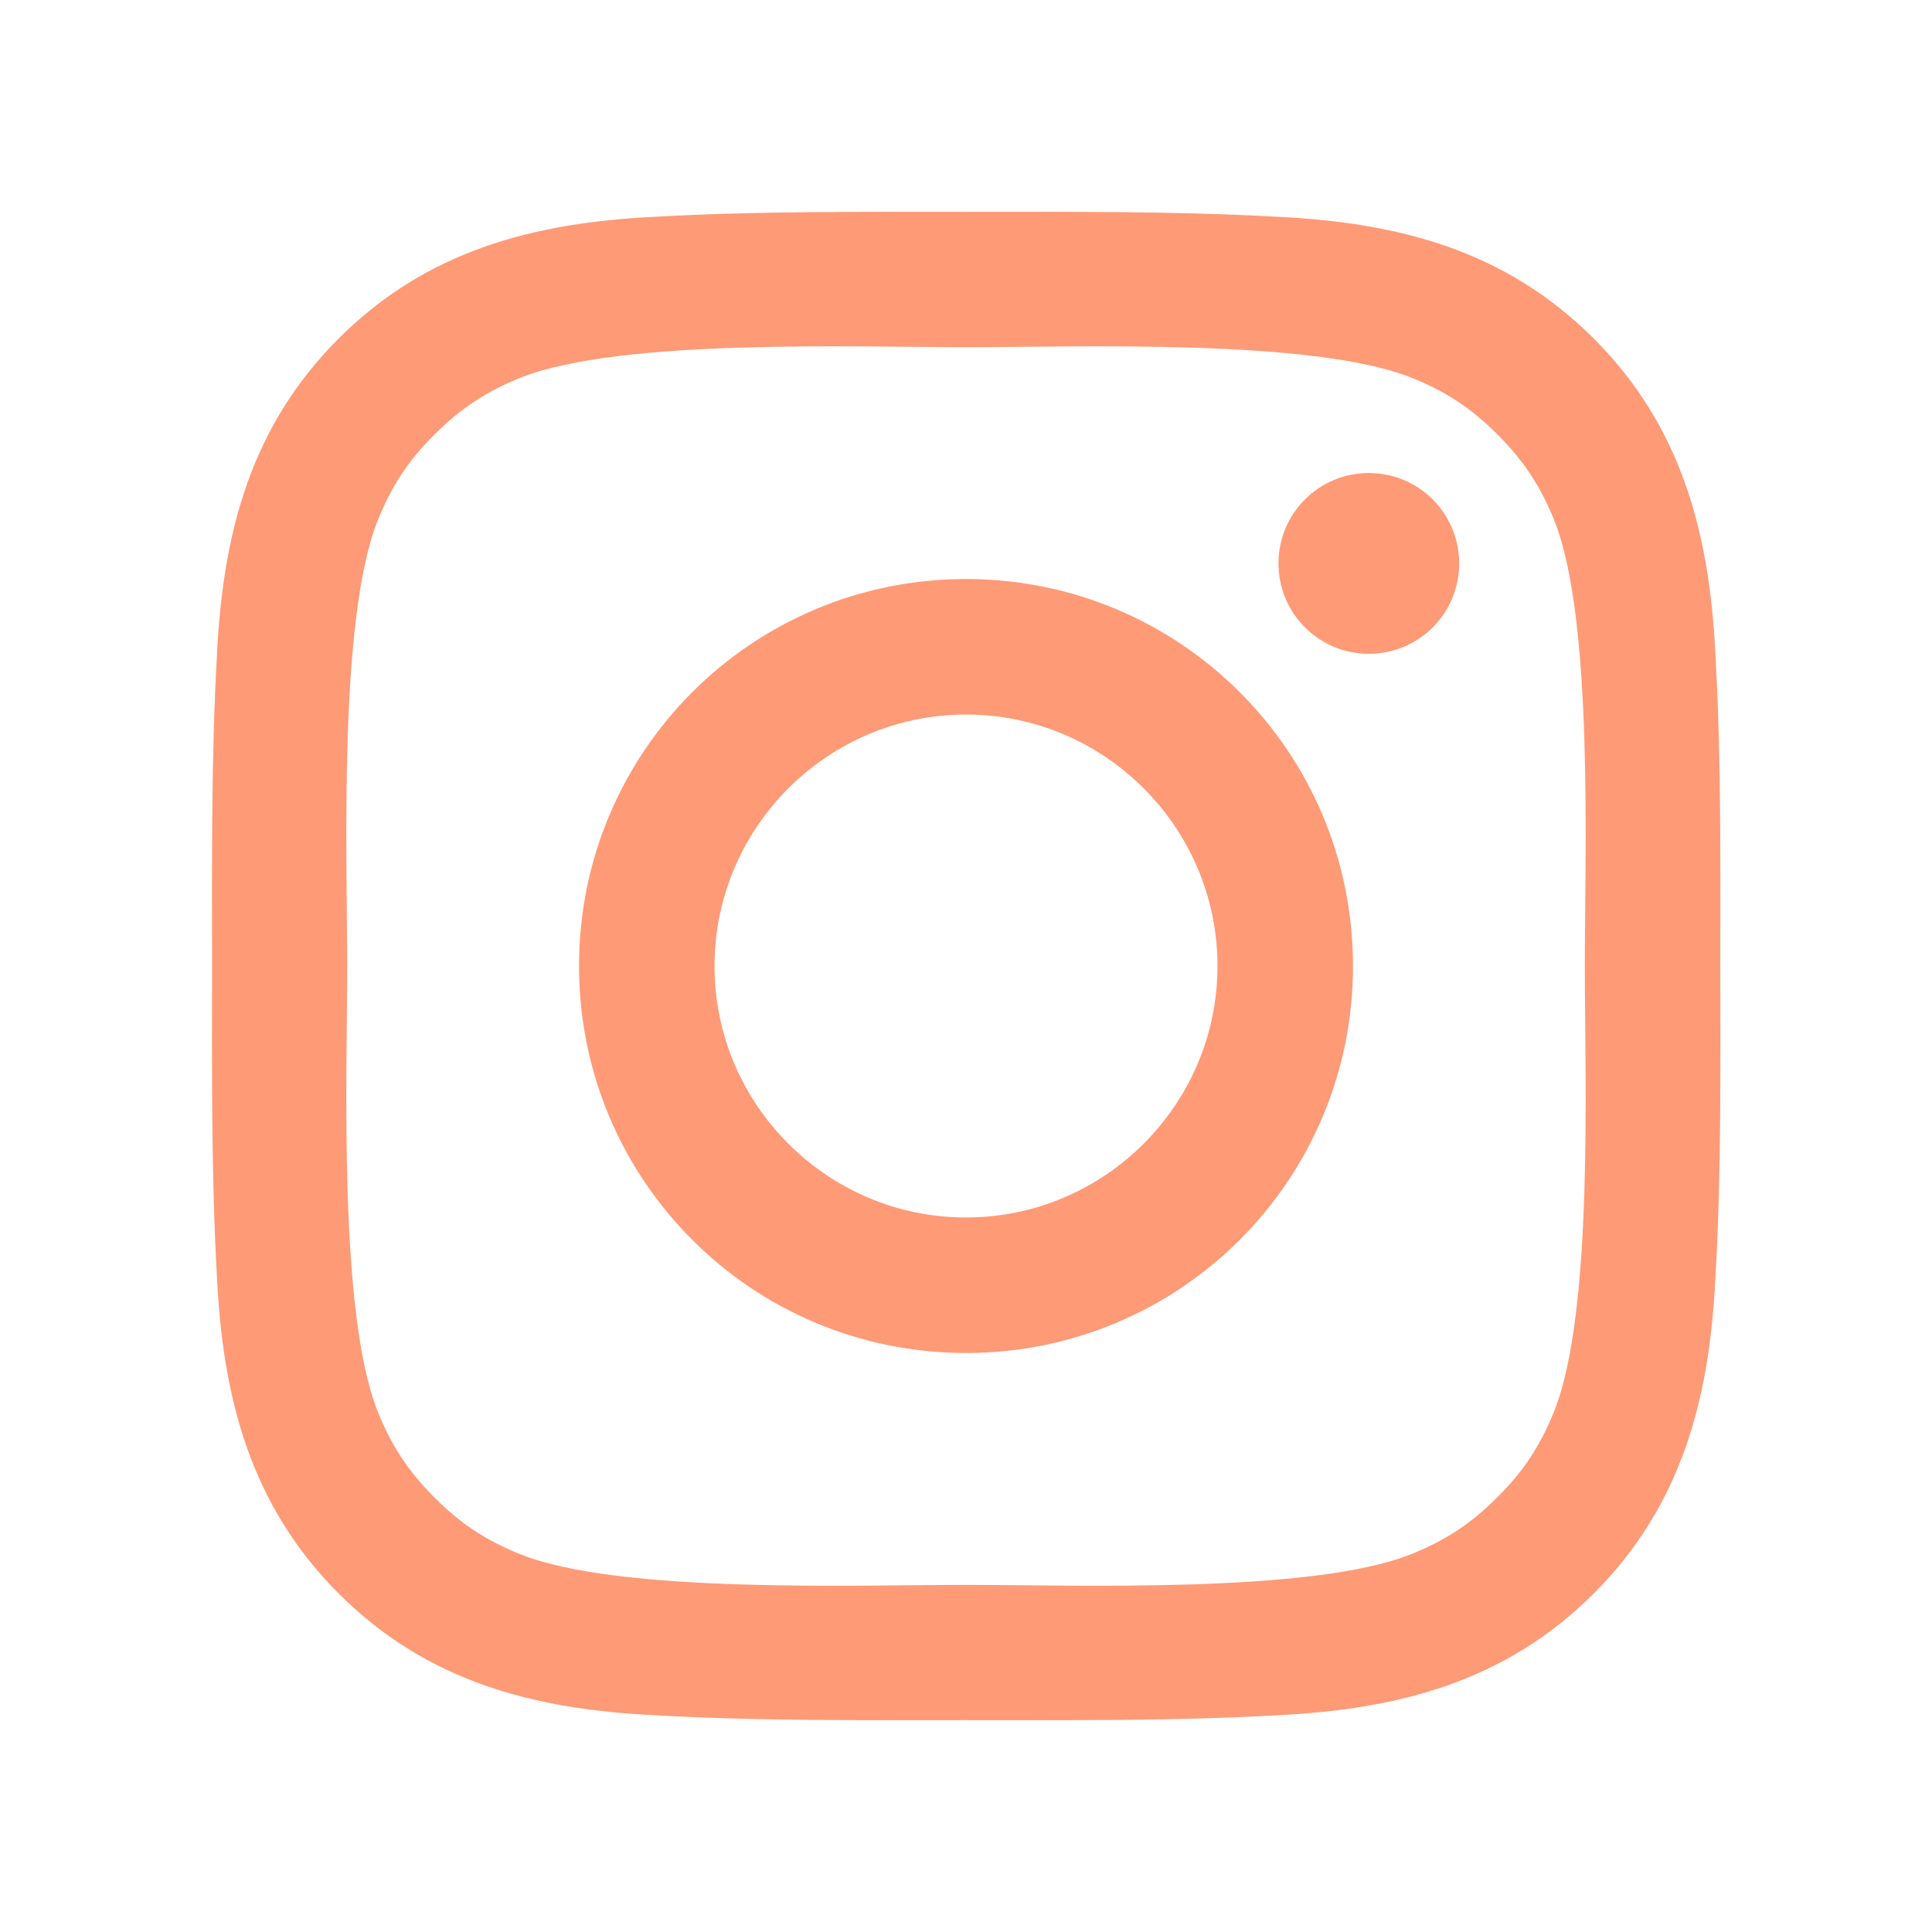
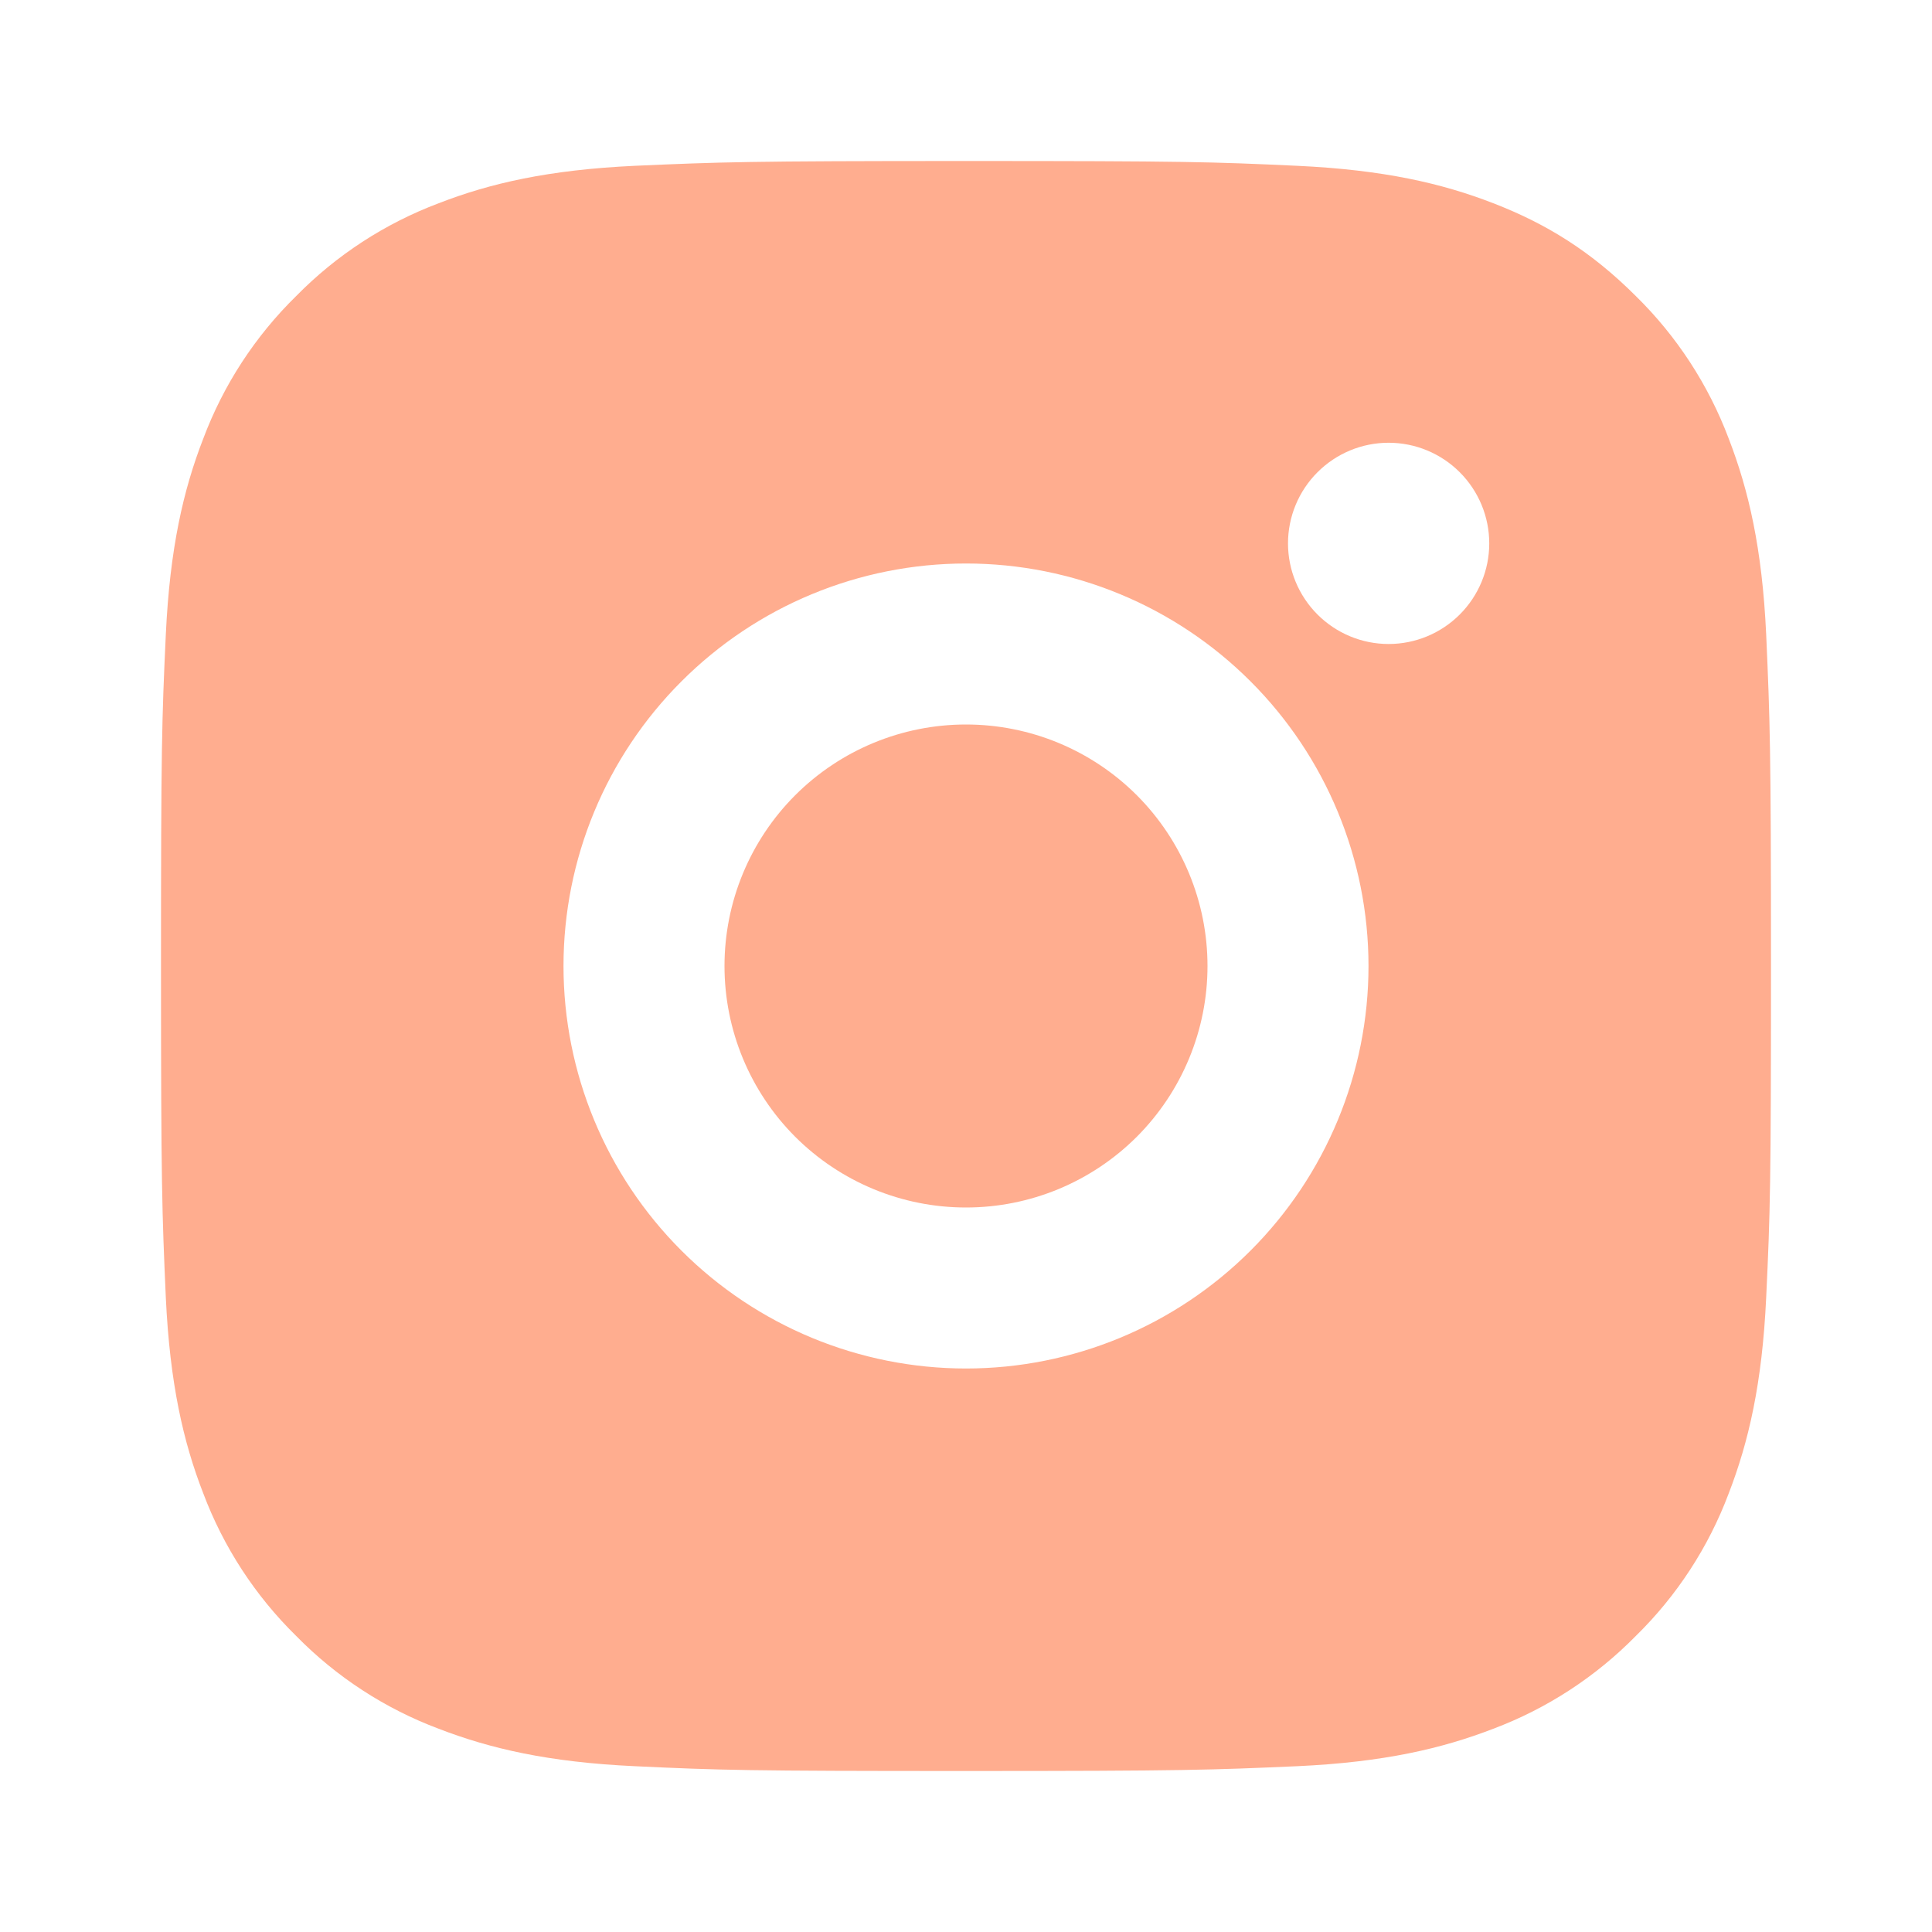
<svg xmlns="http://www.w3.org/2000/svg" width="30" height="30" viewBox="0 0 30 30" fill="none">
-   <path d="M15 8.991C11.675 8.991 8.991 11.675 8.991 15C8.991 18.325 11.675 21.009 15 21.009C18.325 21.009 21.009 18.325 21.009 15C21.009 11.675 18.325 8.991 15 8.991ZM15 18.905C12.85 18.905 11.095 17.151 11.095 15C11.095 12.85 12.85 11.095 15 11.095C17.15 11.095 18.905 12.85 18.905 15C18.905 17.151 17.15 18.905 15 18.905ZM21.255 7.345C20.479 7.345 19.852 7.972 19.852 8.748C19.852 9.525 20.479 10.152 21.255 10.152C22.031 10.152 22.658 9.527 22.658 8.748C22.658 8.564 22.622 8.381 22.552 8.211C22.481 8.041 22.378 7.886 22.248 7.755C22.117 7.625 21.963 7.522 21.792 7.451C21.622 7.381 21.439 7.345 21.255 7.345ZM26.713 15C26.713 13.383 26.728 11.78 26.637 10.166C26.546 8.291 26.118 6.627 24.747 5.256C23.373 3.882 21.712 3.457 19.837 3.366C18.22 3.276 16.617 3.29 15.003 3.29C13.386 3.29 11.783 3.276 10.169 3.366C8.294 3.457 6.63 3.885 5.259 5.256C3.885 6.63 3.46 8.291 3.369 10.166C3.278 11.783 3.293 13.386 3.293 15C3.293 16.614 3.278 18.22 3.369 19.834C3.46 21.709 3.888 23.373 5.259 24.744C6.633 26.118 8.294 26.543 10.169 26.634C11.786 26.725 13.389 26.71 15.003 26.71C16.62 26.71 18.223 26.725 19.837 26.634C21.712 26.543 23.376 26.115 24.747 24.744C26.121 23.37 26.546 21.709 26.637 19.834C26.73 18.22 26.713 16.617 26.713 15ZM24.135 21.908C23.921 22.442 23.663 22.84 23.25 23.25C22.837 23.663 22.441 23.921 21.908 24.135C20.367 24.747 16.708 24.61 15 24.61C13.292 24.61 9.63 24.747 8.089 24.138C7.556 23.924 7.157 23.666 6.747 23.253C6.334 22.84 6.076 22.445 5.862 21.911C5.253 20.367 5.391 16.708 5.391 15C5.391 13.292 5.253 9.63 5.862 8.089C6.076 7.556 6.334 7.157 6.747 6.747C7.16 6.337 7.556 6.076 8.089 5.862C9.63 5.253 13.292 5.391 15 5.391C16.708 5.391 20.37 5.253 21.911 5.862C22.444 6.076 22.843 6.334 23.253 6.747C23.666 7.16 23.924 7.556 24.138 8.089C24.747 9.63 24.609 13.292 24.609 15C24.609 16.708 24.747 20.367 24.135 21.908Z" fill="#FF9A76" />
+   <path d="M15 2.5C18.396 2.5 18.82 2.513 20.152 2.575C21.484 2.638 22.39 2.846 23.188 3.156C24.012 3.474 24.707 3.904 25.402 4.598C26.038 5.222 26.53 5.978 26.844 6.812C27.152 7.609 27.363 8.516 27.425 9.848C27.484 11.18 27.5 11.604 27.5 15C27.5 18.396 27.488 18.82 27.425 20.152C27.363 21.484 27.152 22.39 26.844 23.188C26.531 24.022 26.039 24.778 25.402 25.402C24.777 26.038 24.022 26.53 23.188 26.844C22.391 27.152 21.484 27.363 20.152 27.425C18.82 27.484 18.396 27.5 15 27.5C11.604 27.5 11.18 27.488 9.848 27.425C8.516 27.363 7.61 27.152 6.812 26.844C5.978 26.531 5.222 26.039 4.598 25.402C3.962 24.778 3.47 24.022 3.156 23.188C2.846 22.391 2.638 21.484 2.575 20.152C2.516 18.82 2.5 18.396 2.5 15C2.5 11.604 2.513 11.18 2.575 9.848C2.638 8.515 2.846 7.61 3.156 6.812C3.469 5.978 3.961 5.222 4.598 4.598C5.222 3.962 5.978 3.47 6.812 3.156C7.61 2.846 8.515 2.638 9.848 2.575C11.18 2.516 11.604 2.5 15 2.5ZM15 8.75C13.342 8.75 11.753 9.408 10.581 10.581C9.408 11.753 8.75 13.342 8.75 15C8.75 16.658 9.408 18.247 10.581 19.419C11.753 20.591 13.342 21.25 15 21.25C16.658 21.25 18.247 20.591 19.419 19.419C20.591 18.247 21.25 16.658 21.25 15C21.25 13.342 20.591 11.753 19.419 10.581C18.247 9.408 16.658 8.75 15 8.75V8.75ZM23.125 8.438C23.125 8.023 22.96 7.626 22.667 7.333C22.374 7.04 21.977 6.875 21.562 6.875C21.148 6.875 20.751 7.04 20.458 7.333C20.165 7.626 20 8.023 20 8.438C20 8.852 20.165 9.249 20.458 9.542C20.751 9.835 21.148 10 21.562 10C21.977 10 22.374 9.835 22.667 9.542C22.96 9.249 23.125 8.852 23.125 8.438ZM15 11.25C15.995 11.25 16.948 11.645 17.652 12.348C18.355 13.052 18.75 14.005 18.75 15C18.75 15.995 18.355 16.948 17.652 17.652C16.948 18.355 15.995 18.75 15 18.75C14.005 18.75 13.052 18.355 12.348 17.652C11.645 16.948 11.25 15.995 11.25 15C11.25 14.005 11.645 13.052 12.348 12.348C13.052 11.645 14.005 11.25 15 11.25V11.25Z" fill="#FFAD8F" />
</svg>
